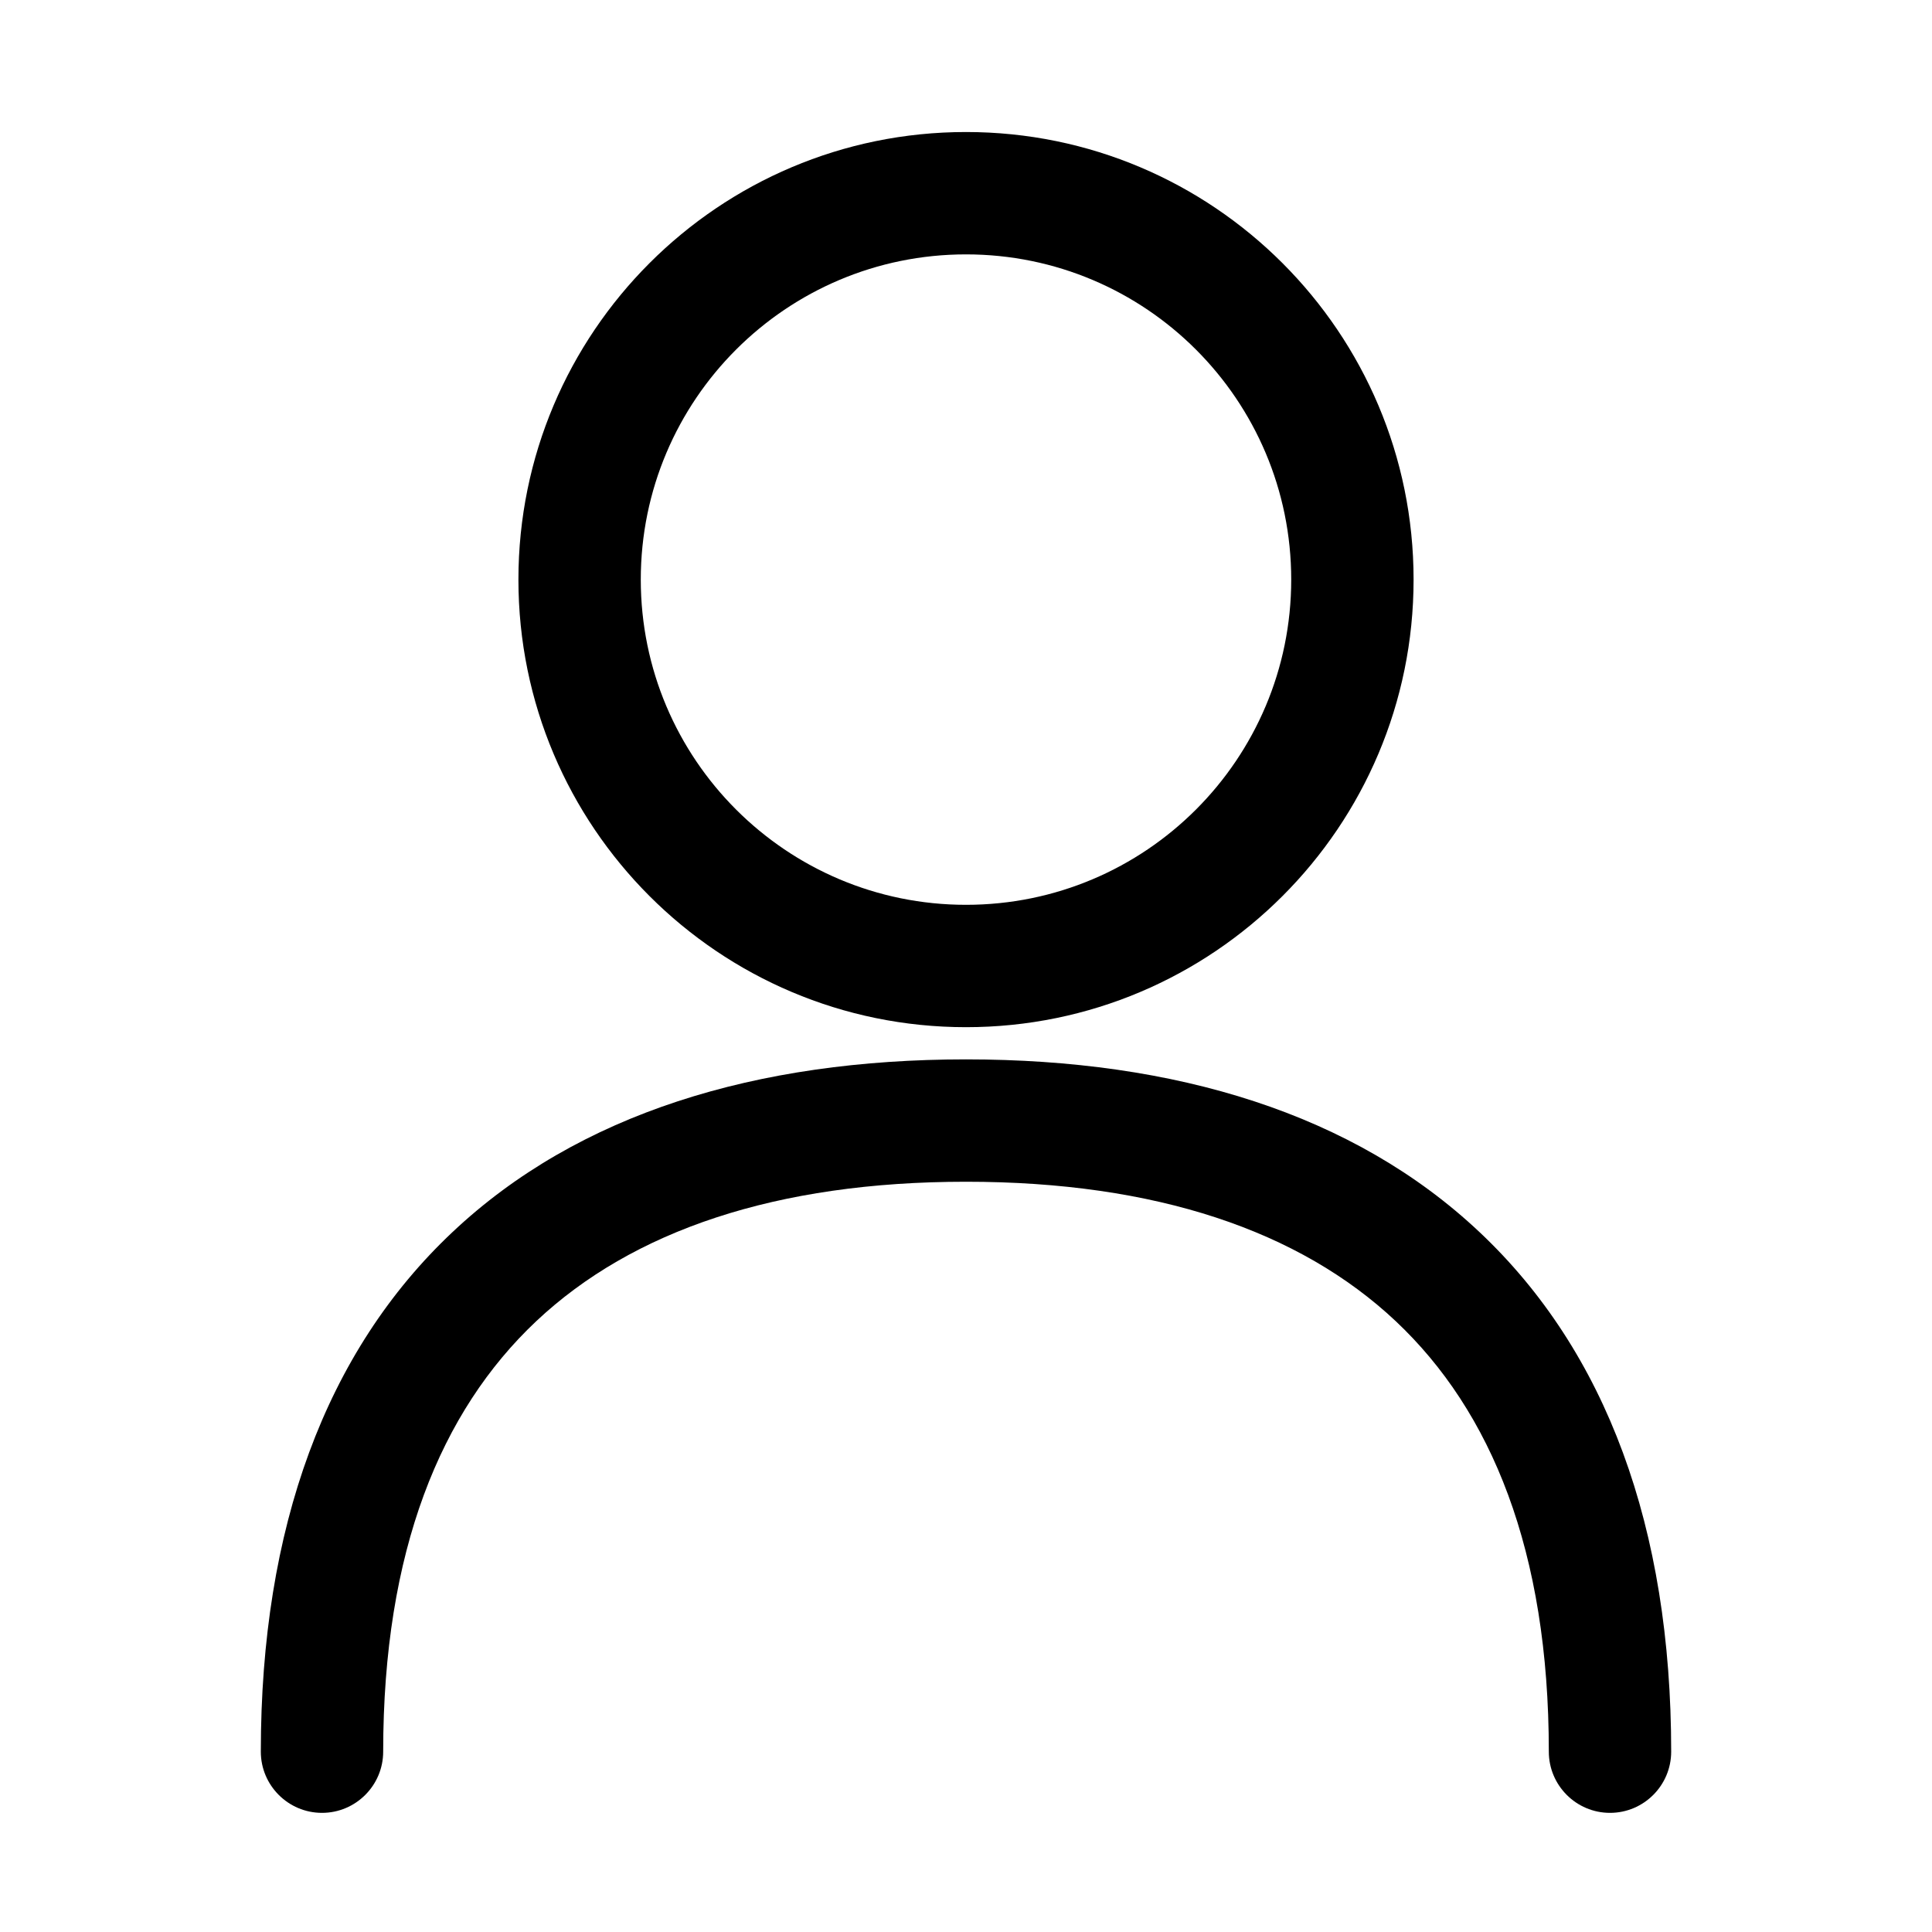
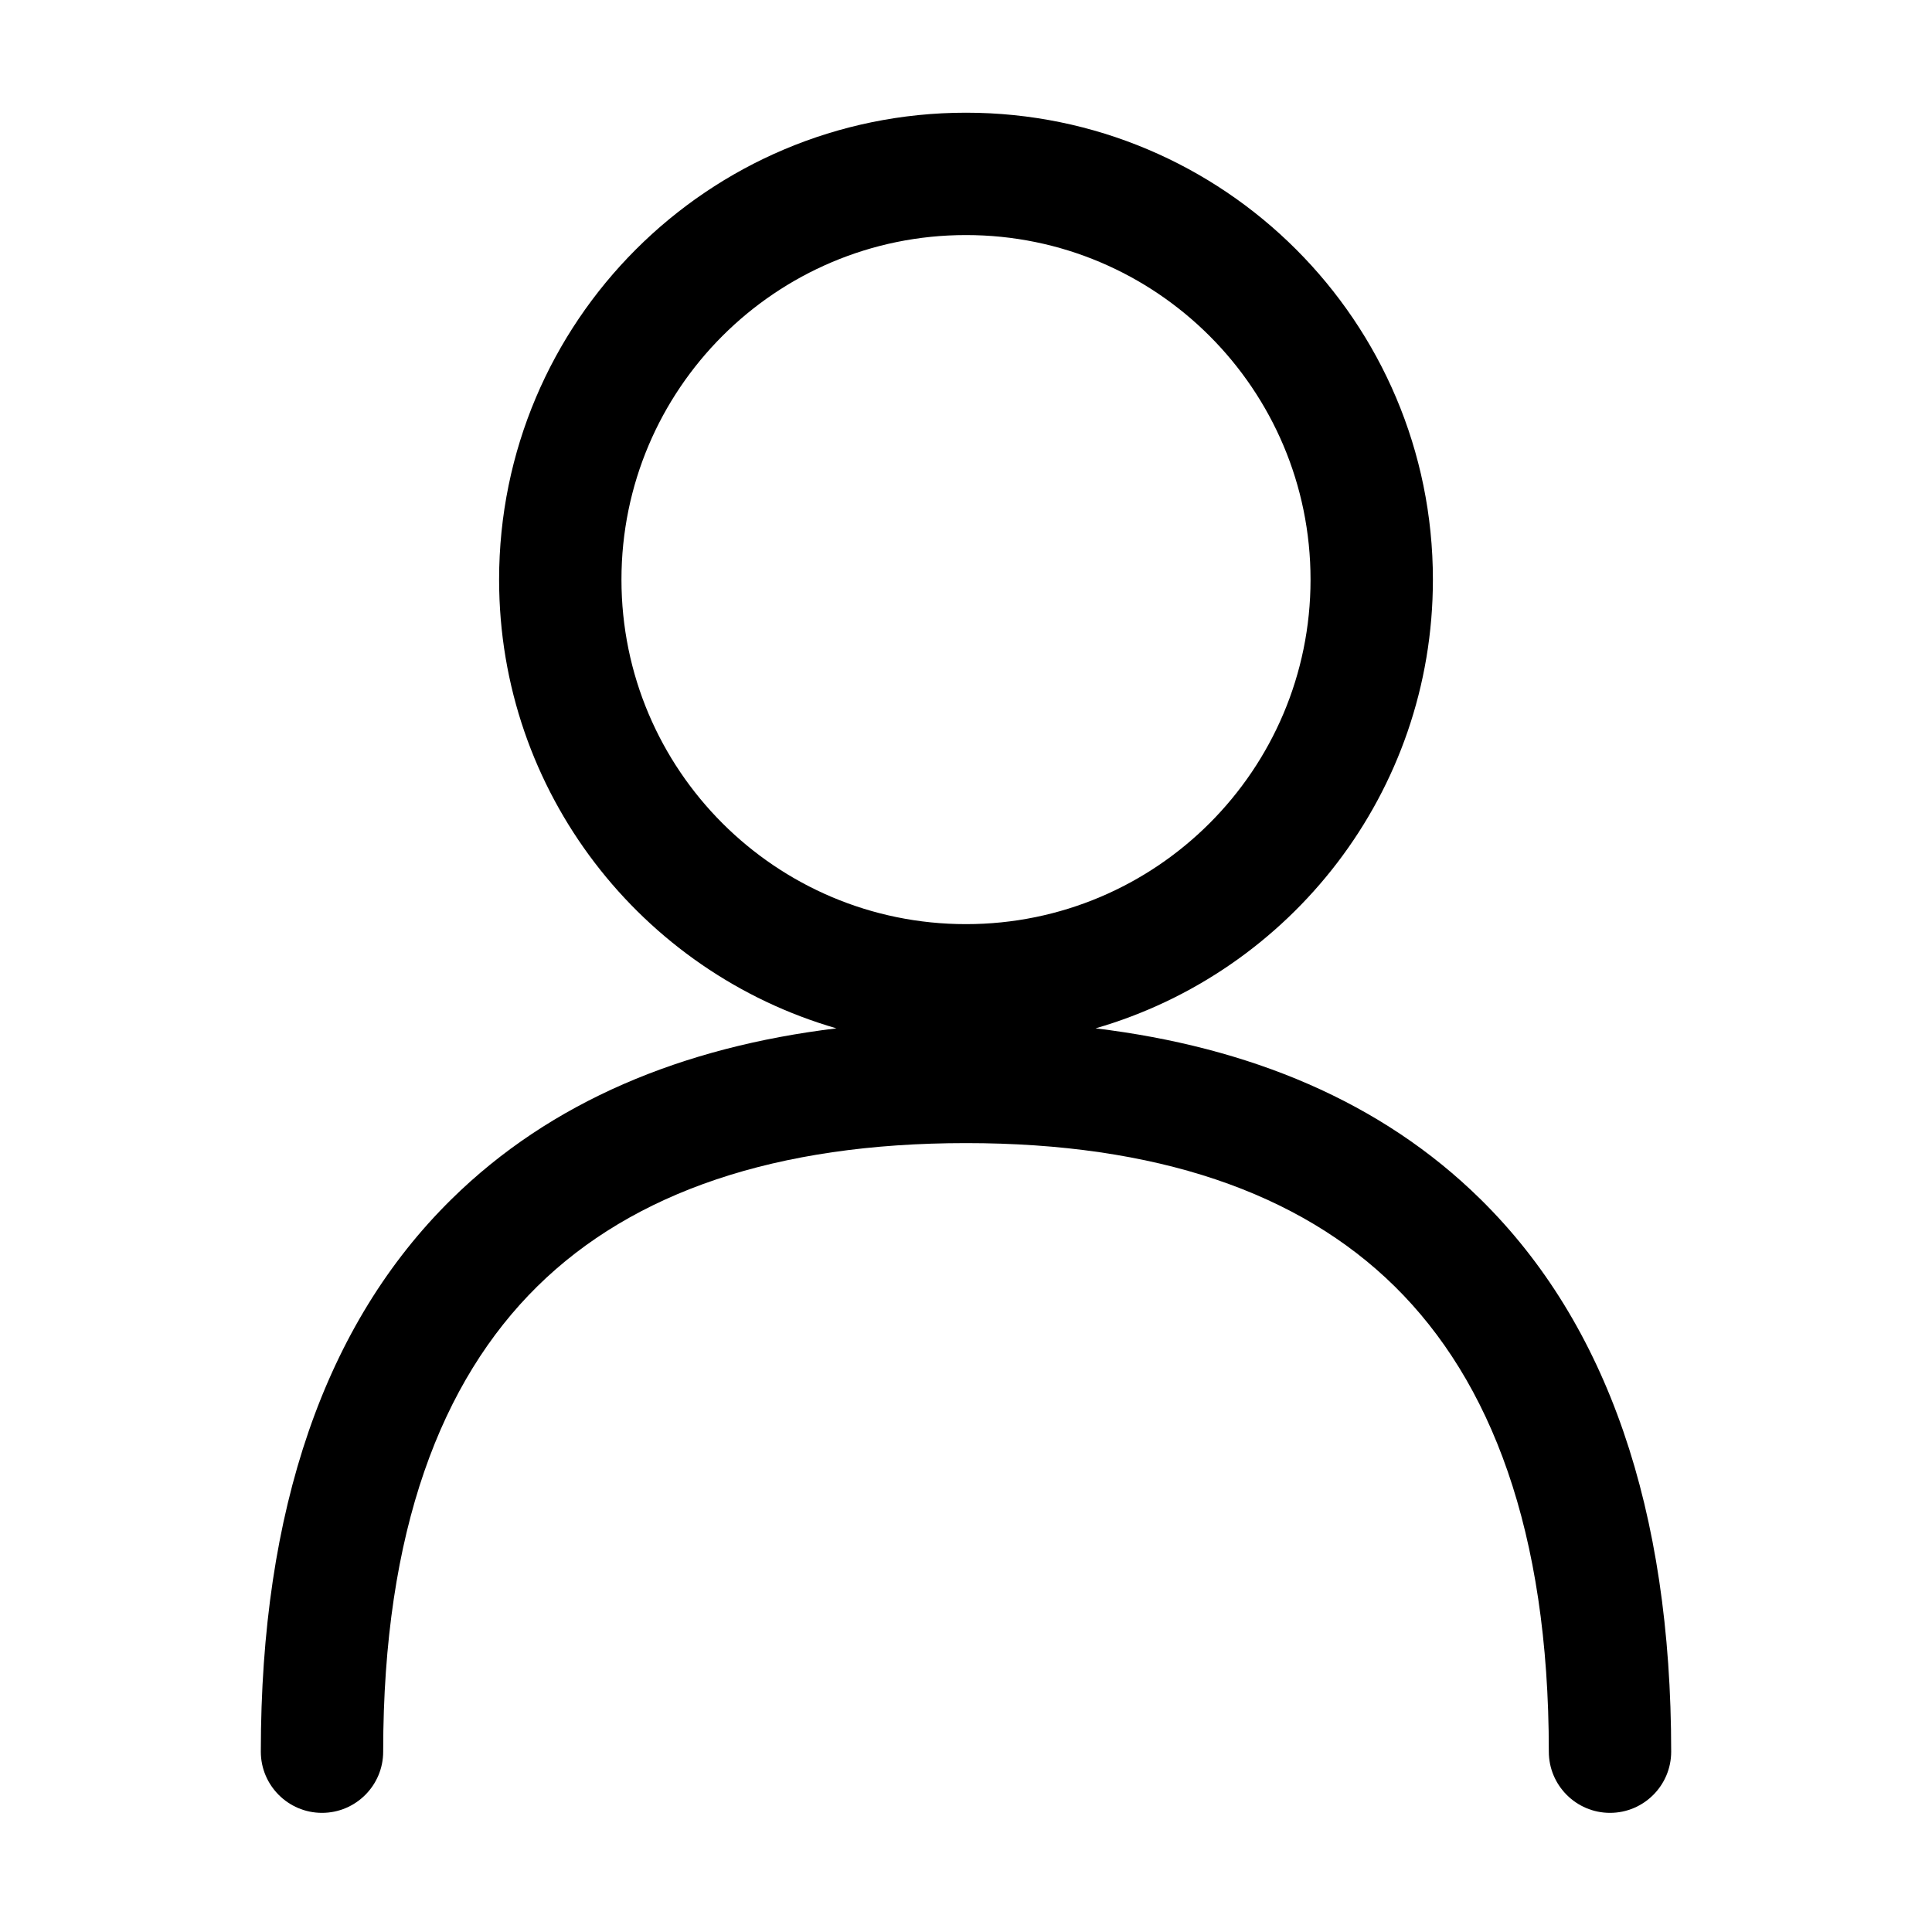
<svg xmlns="http://www.w3.org/2000/svg" width="15" height="15" viewBox="0 0 15 15" fill="none">
-   <path fill-rule="evenodd" clip-rule="evenodd" d="M7.5 1.025C5.581 1.025 4.025 2.581 4.025 4.5C4.025 6.419 5.581 7.975 7.5 7.975C9.419 7.975 10.975 6.419 10.975 4.5C10.975 2.581 9.419 1.025 7.5 1.025ZM4.975 4.5C4.975 3.105 6.106 1.975 7.5 1.975C8.895 1.975 10.025 3.105 10.025 4.5C10.025 5.894 8.895 7.025 7.5 7.025C6.106 7.025 4.975 5.894 4.975 4.5ZM2.975 13.6C2.975 12.041 3.421 10.957 4.163 10.258C4.91 9.555 6.027 9.175 7.5 9.175C8.973 9.175 10.09 9.555 10.837 10.258C11.579 10.957 12.025 12.041 12.025 13.6C12.025 13.862 12.238 14.075 12.5 14.075C12.762 14.075 12.975 13.862 12.975 13.6C12.975 11.859 12.471 10.493 11.488 9.567C10.51 8.645 9.127 8.225 7.5 8.225C5.873 8.225 4.49 8.645 3.512 9.567C2.529 10.493 2.025 11.859 2.025 13.6C2.025 13.862 2.238 14.075 2.5 14.075C2.762 14.075 2.975 13.862 2.975 13.6Z" fill="currentColor" />
+   <path fill-rule="evenodd" clip-rule="evenodd" d="M7.5 0.875C5.498 0.875 3.875 2.498 3.875 4.5C3.875 6.153 4.981 7.547 6.494 7.984C5.3 8.129 4.276 8.551 3.504 9.312C2.522 10.279 2.025 11.72 2.025 13.6C2.025 13.862 2.238 14.075 2.5 14.075C2.762 14.075 2.975 13.862 2.975 13.6C2.975 11.88 3.428 10.721 4.171 9.988C4.915 9.255 6.027 8.875 7.5 8.875C8.973 8.875 10.085 9.255 10.829 9.988C11.572 10.721 12.025 11.88 12.025 13.6C12.025 13.862 12.238 14.075 12.5 14.075C12.762 14.075 12.975 13.862 12.975 13.6C12.975 11.72 12.478 10.279 11.496 9.312C10.724 8.551 9.7 8.129 8.506 7.984C10.019 7.547 11.125 6.153 11.125 4.5C11.125 2.498 9.502 0.875 7.5 0.875ZM4.825 4.5C4.825 3.023 6.023 1.825 7.5 1.825C8.977 1.825 10.175 3.023 10.175 4.5C10.175 5.977 8.977 7.175 7.5 7.175C6.023 7.175 4.825 5.977 4.825 4.5Z" fill="currentColor" />
</svg>
